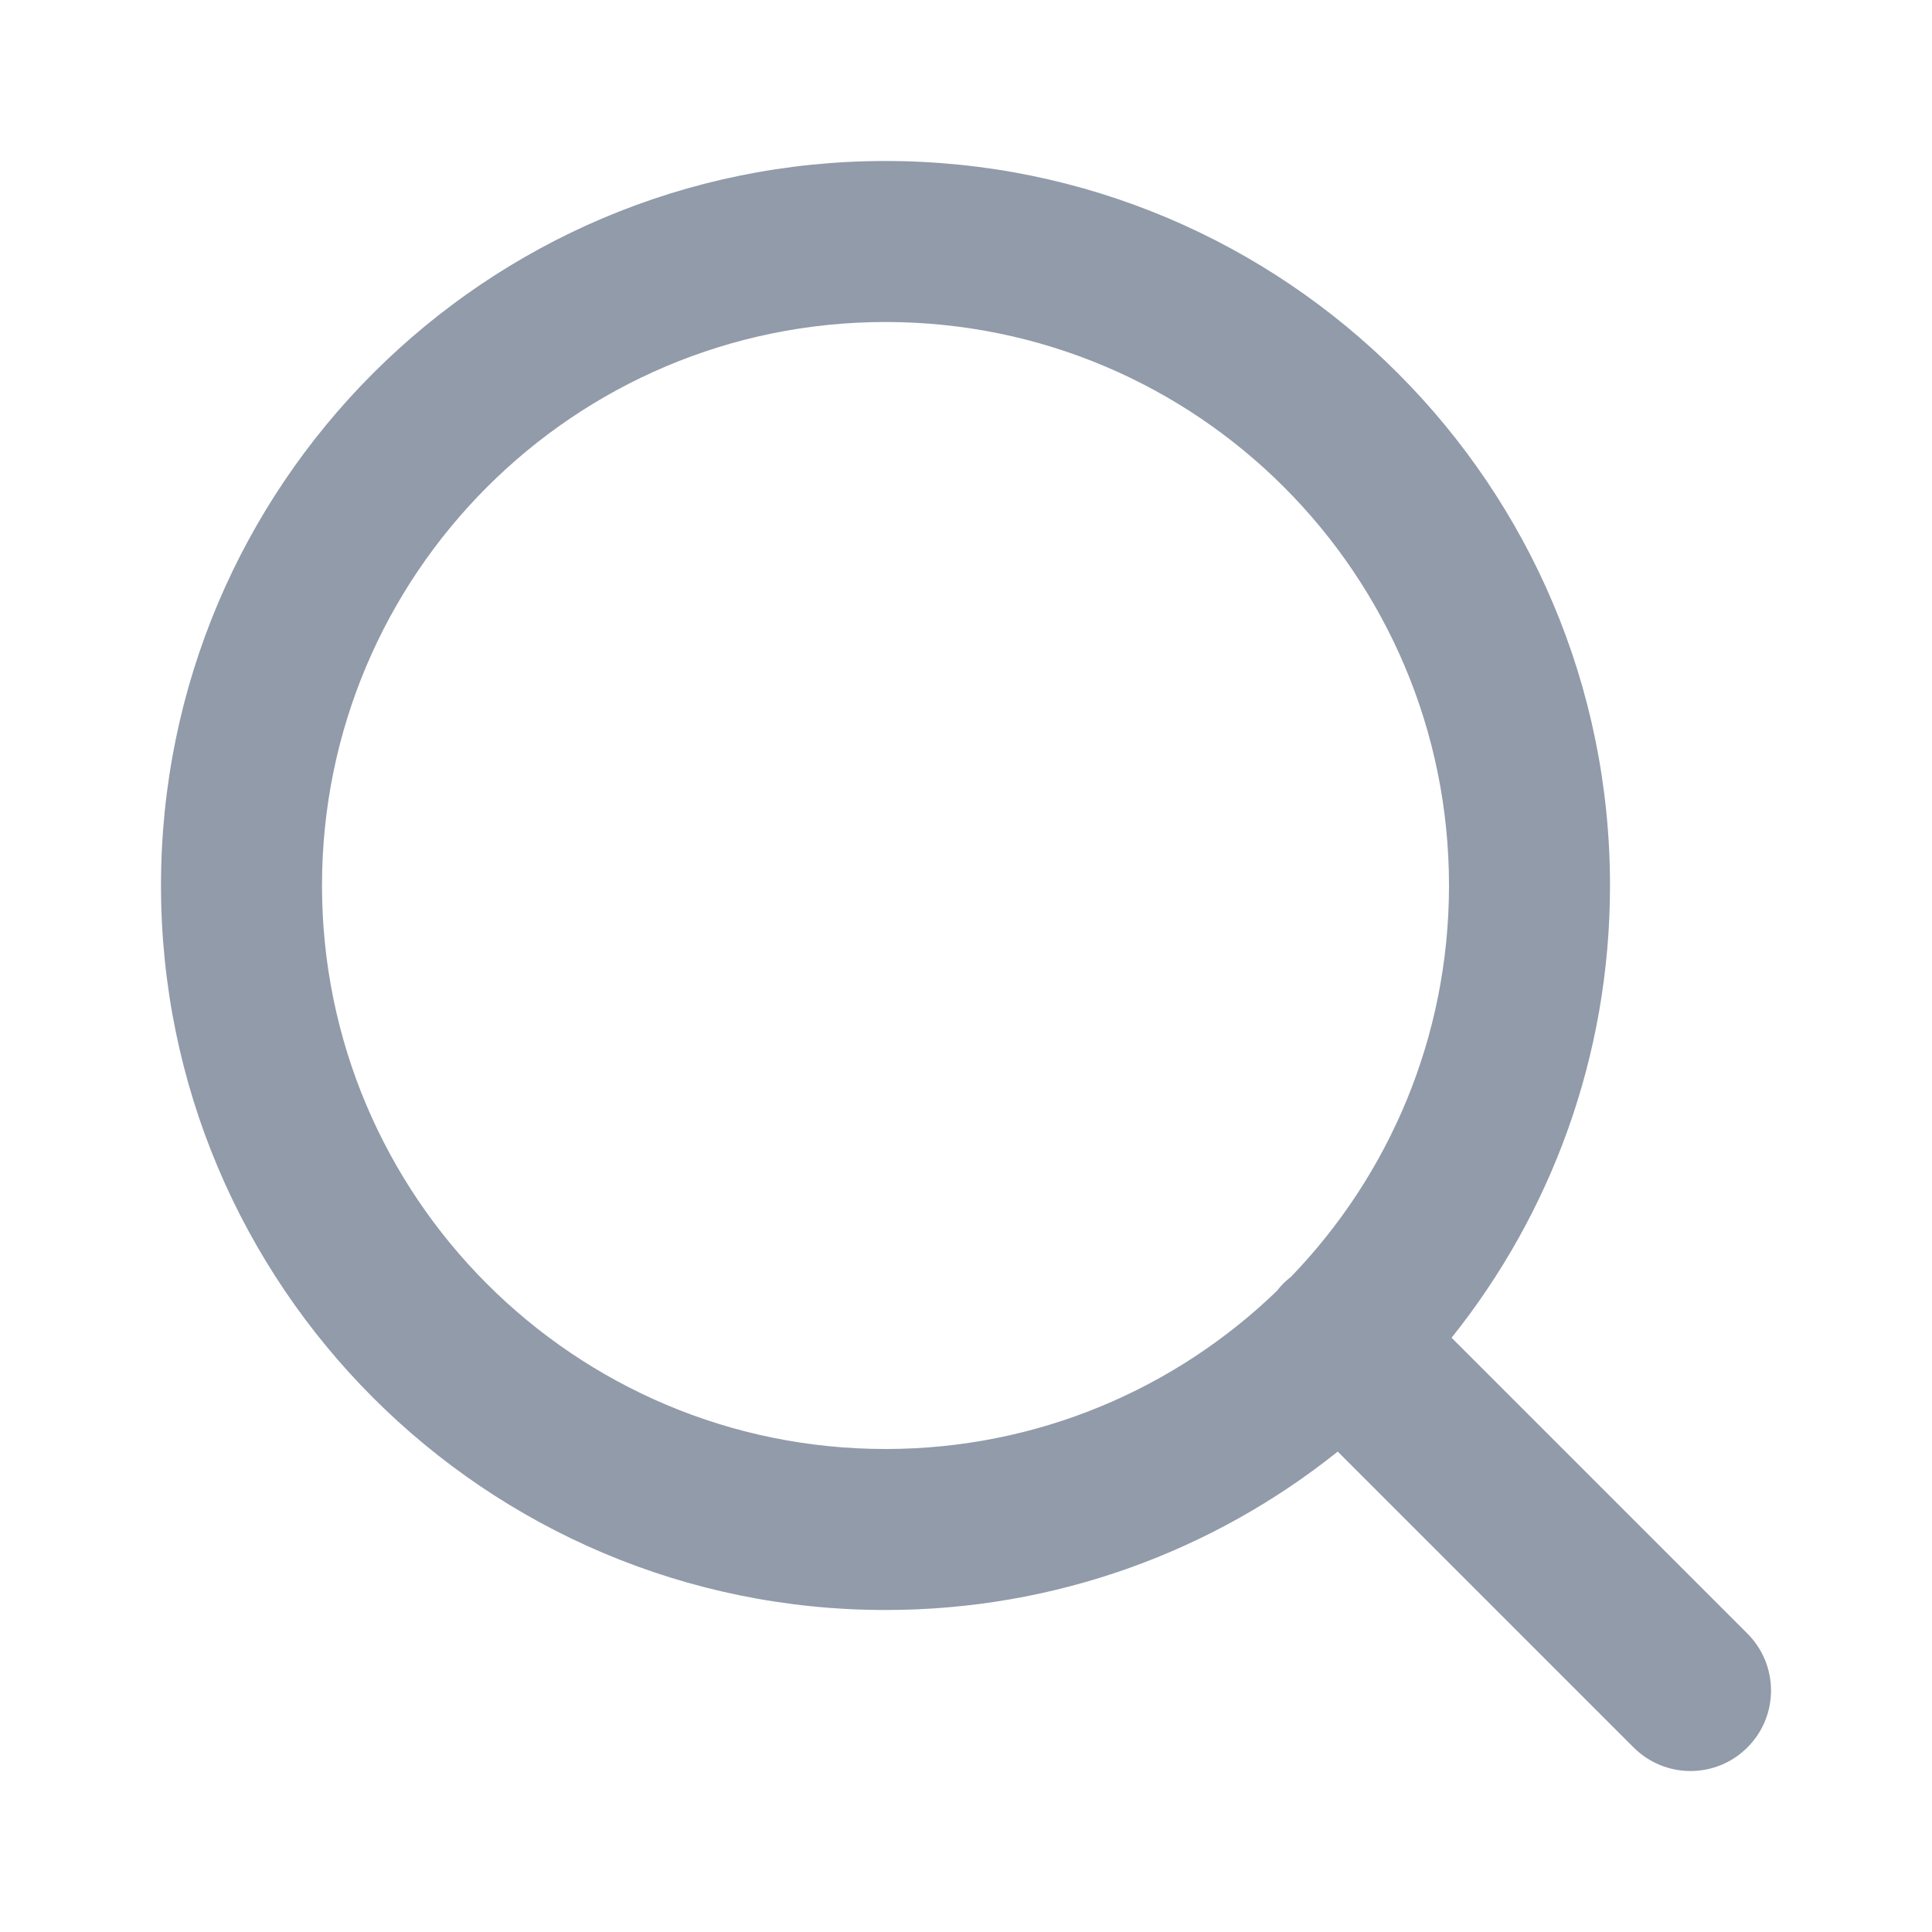
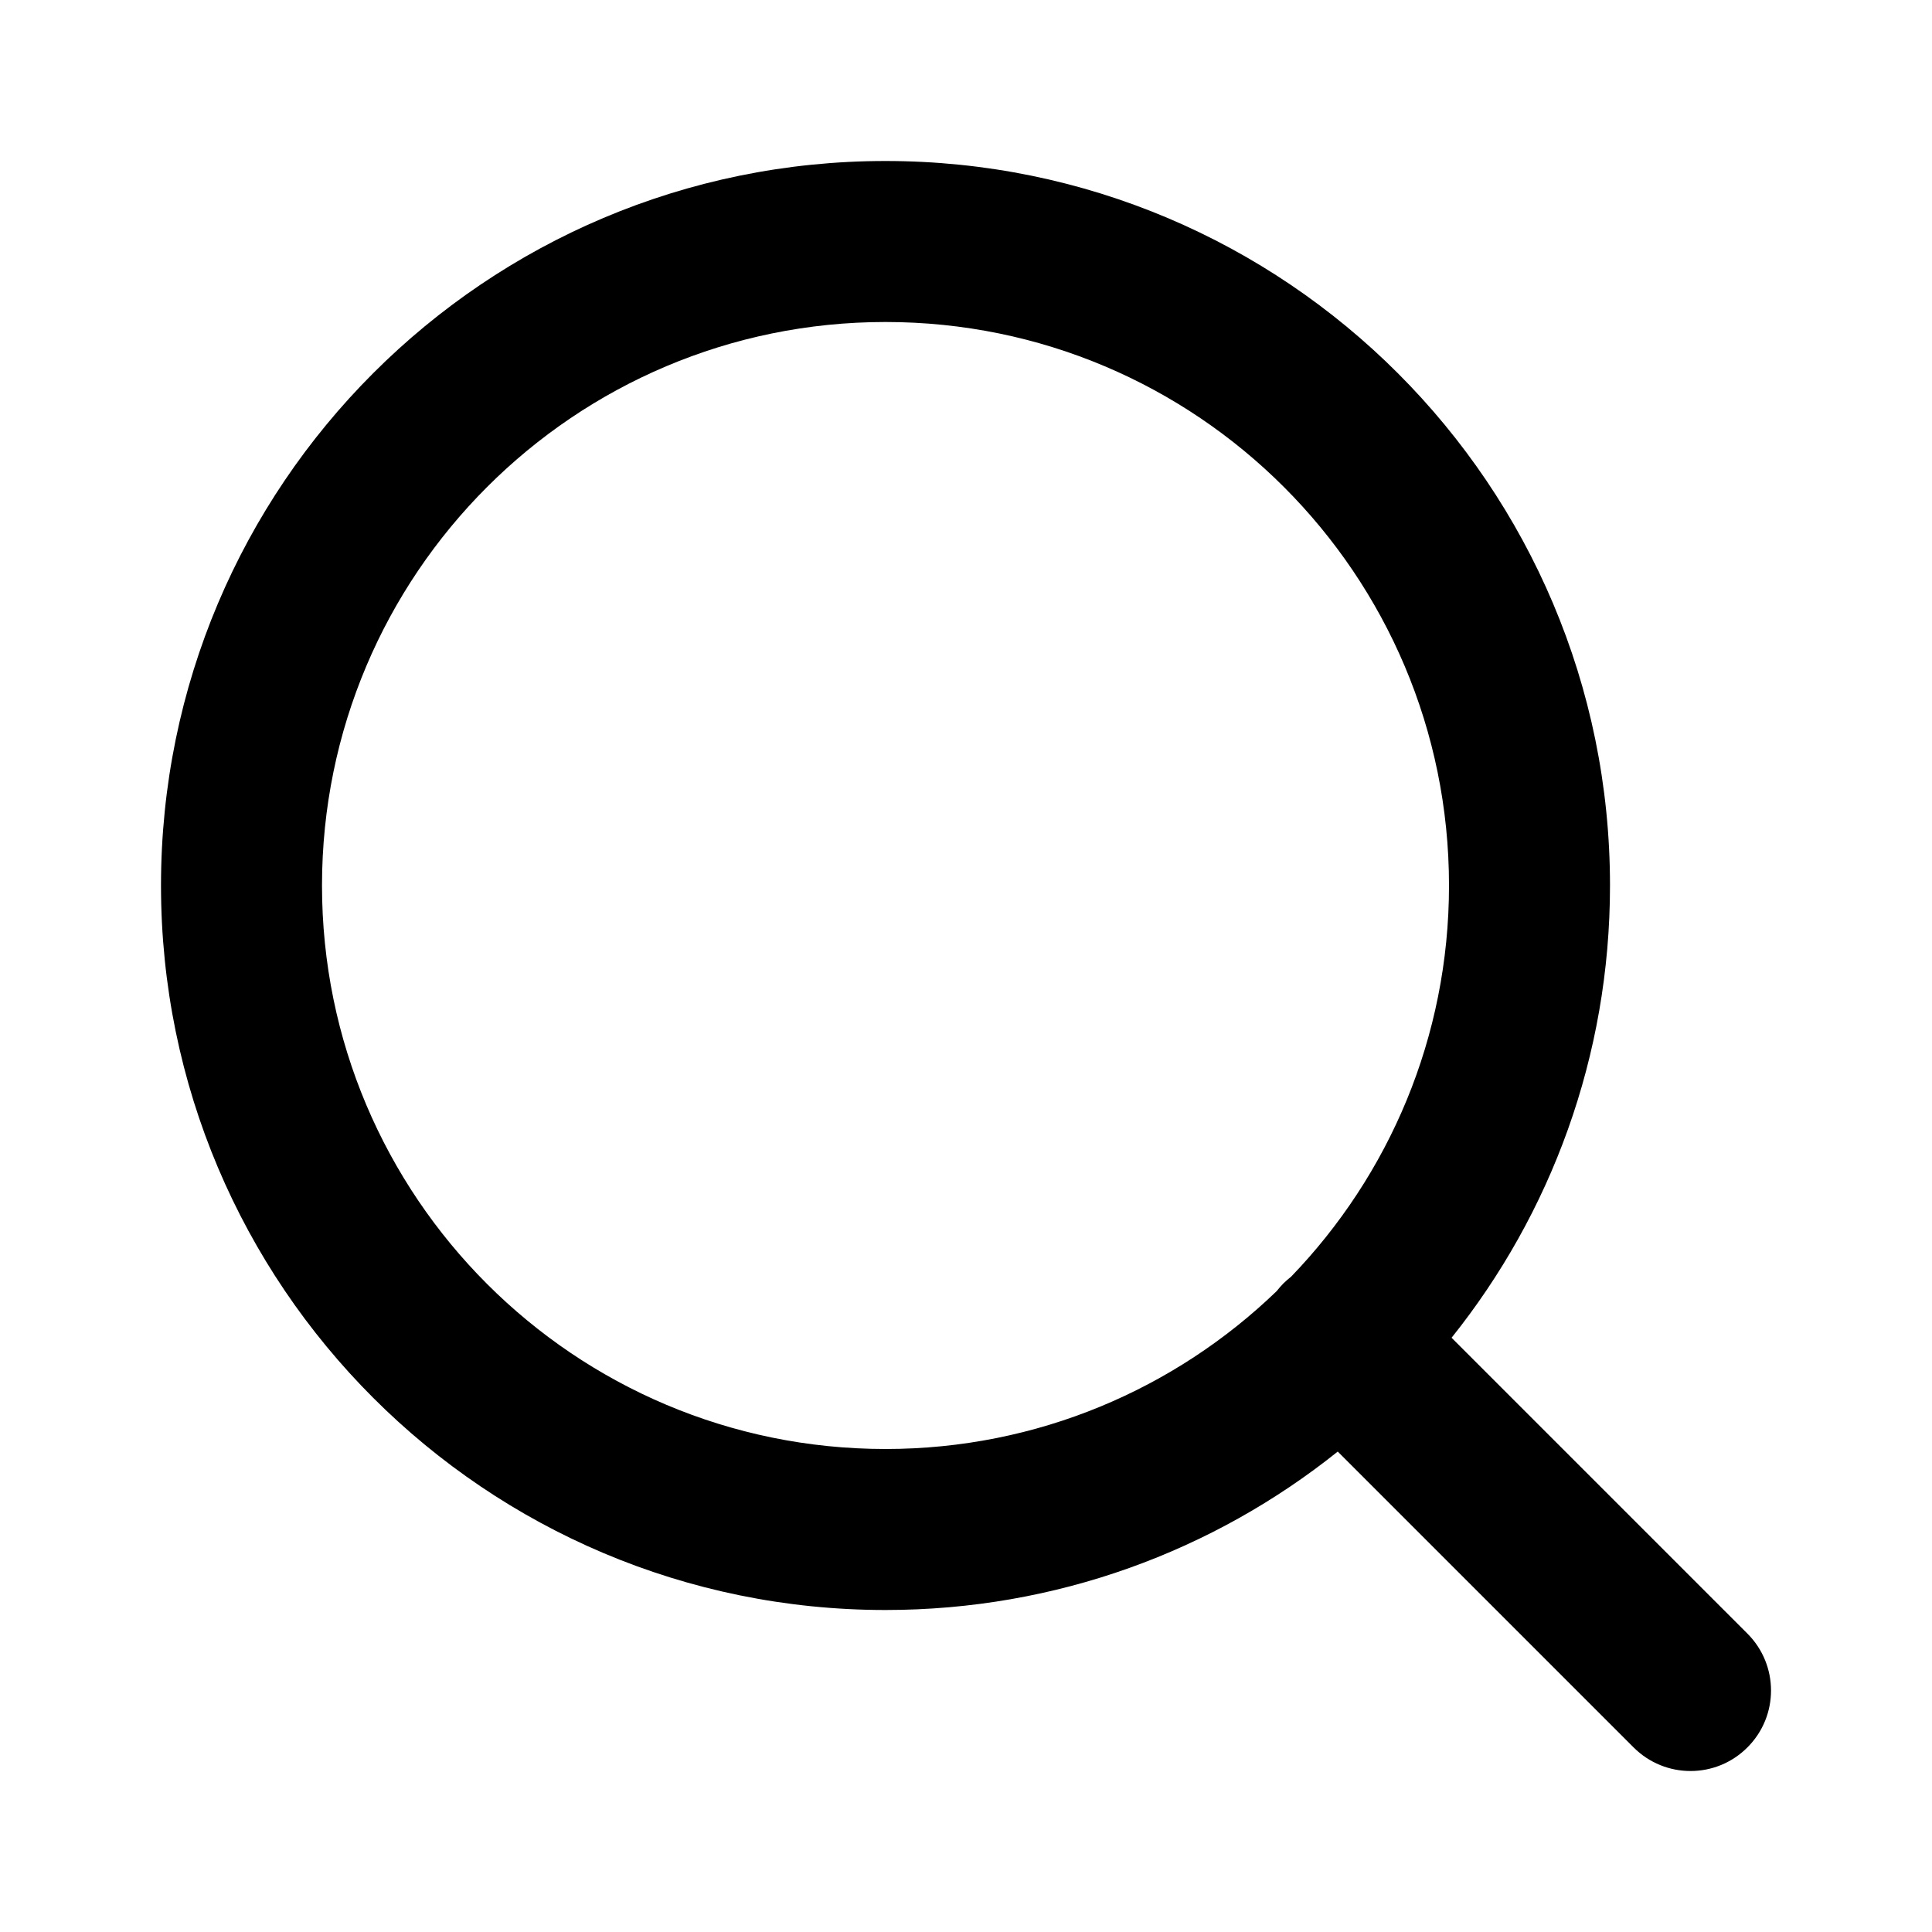
- <svg xmlns="http://www.w3.org/2000/svg" width="24" height="24" viewBox="0 0 24 24" fill="none">
-   <path fill-rule="evenodd" clip-rule="evenodd" d="M4 11C4 7.134 7.134 4 11 4C14.866 4 18 7.134 18 11C18 12.887 17.253 14.6 16.039 15.859C16.006 15.885 15.974 15.913 15.943 15.943C15.913 15.974 15.885 16.006 15.859 16.039C14.6 17.253 12.887 18 11 18C7.134 18 4 14.866 4 11ZM16.618 18.032C15.078 19.264 13.125 20 11 20C6.029 20 2 15.971 2 11C2 6.029 6.029 2 11 2C15.971 2 20 6.029 20 11C20 13.125 19.264 15.078 18.032 16.618L21.707 20.293C22.098 20.684 22.098 21.317 21.707 21.707C21.317 22.098 20.684 22.098 20.293 21.707L16.618 18.032Z" fill="#919BA9" />
+ <svg xmlns="http://www.w3.org/2000/svg" width="24" height="24" viewBox="0 0 24 24" fill="black">
+   <path fill-rule="evenodd" clip-rule="evenodd" d="M4 11C4 7.134 7.134 4 11 4C14.866 4 18 7.134 18 11C18 12.887 17.253 14.6 16.039 15.859C16.006 15.885 15.974 15.913 15.943 15.943C15.913 15.974 15.885 16.006 15.859 16.039C14.6 17.253 12.887 18 11 18C7.134 18 4 14.866 4 11ZM16.618 18.032C15.078 19.264 13.125 20 11 20C6.029 20 2 15.971 2 11C2 6.029 6.029 2 11 2C15.971 2 20 6.029 20 11C20 13.125 19.264 15.078 18.032 16.618L21.707 20.293C22.098 20.684 22.098 21.317 21.707 21.707C21.317 22.098 20.684 22.098 20.293 21.707L16.618 18.032Z" fill="currentColor" />
</svg>
